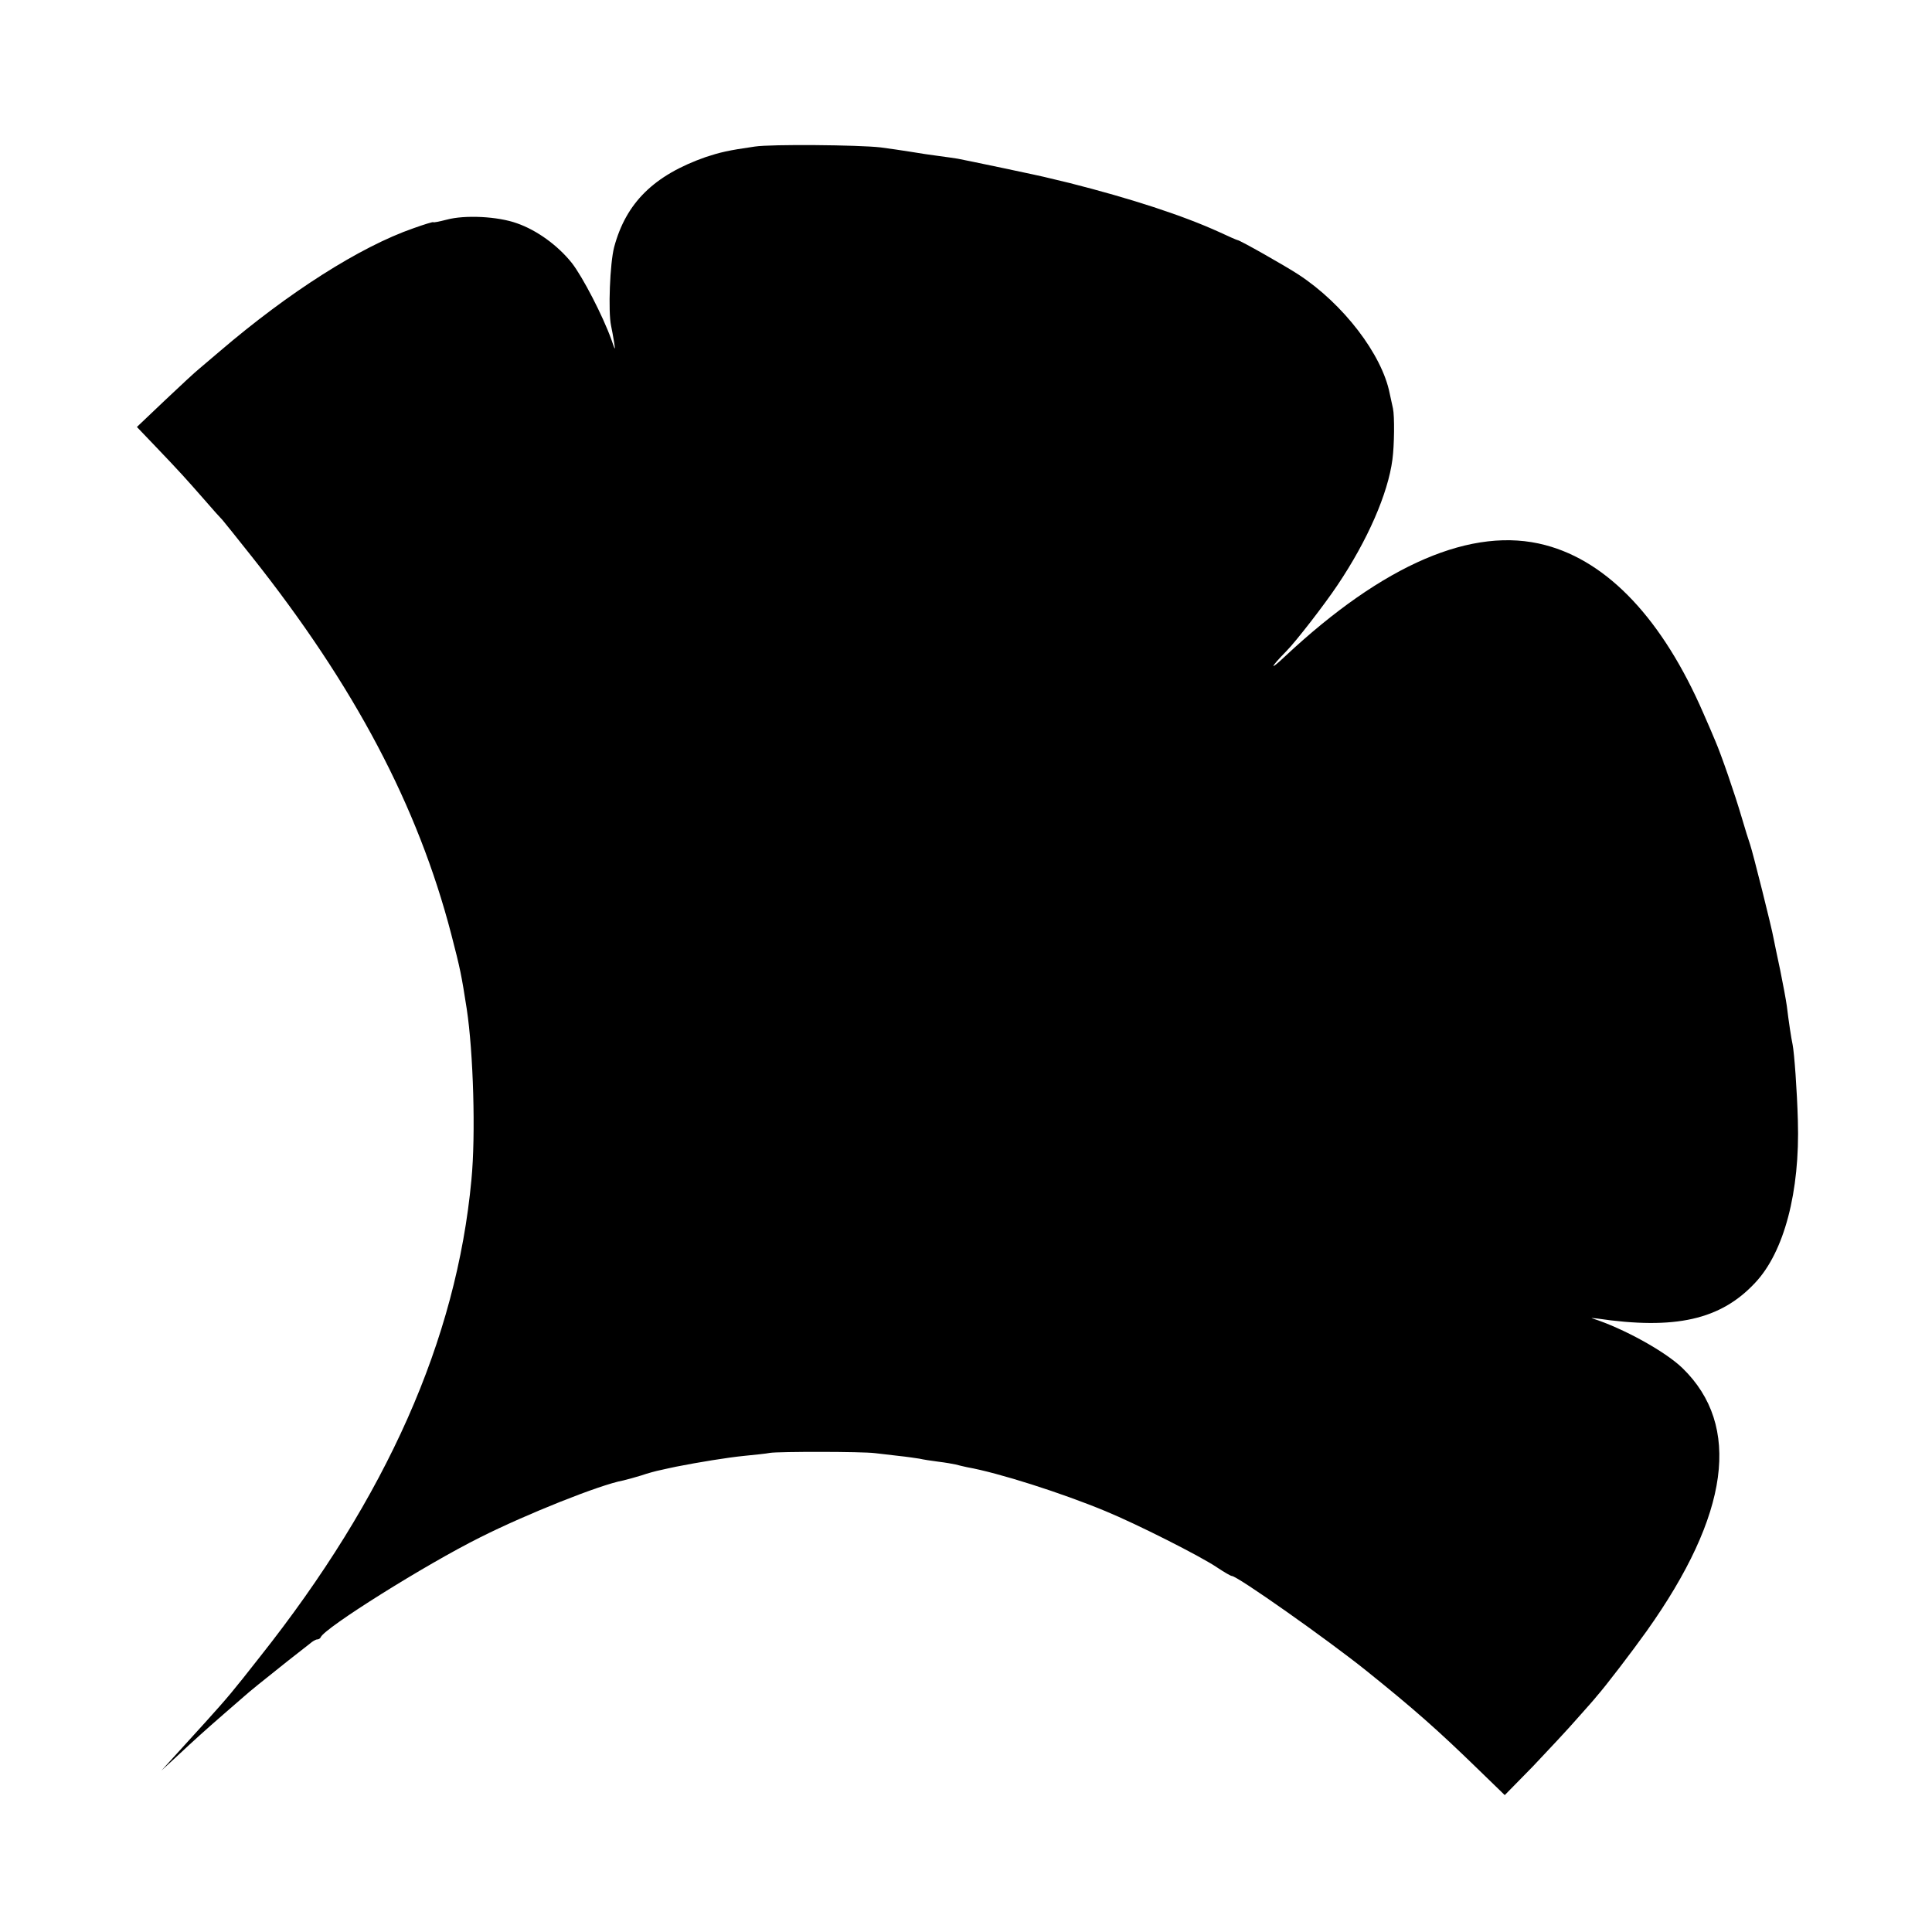
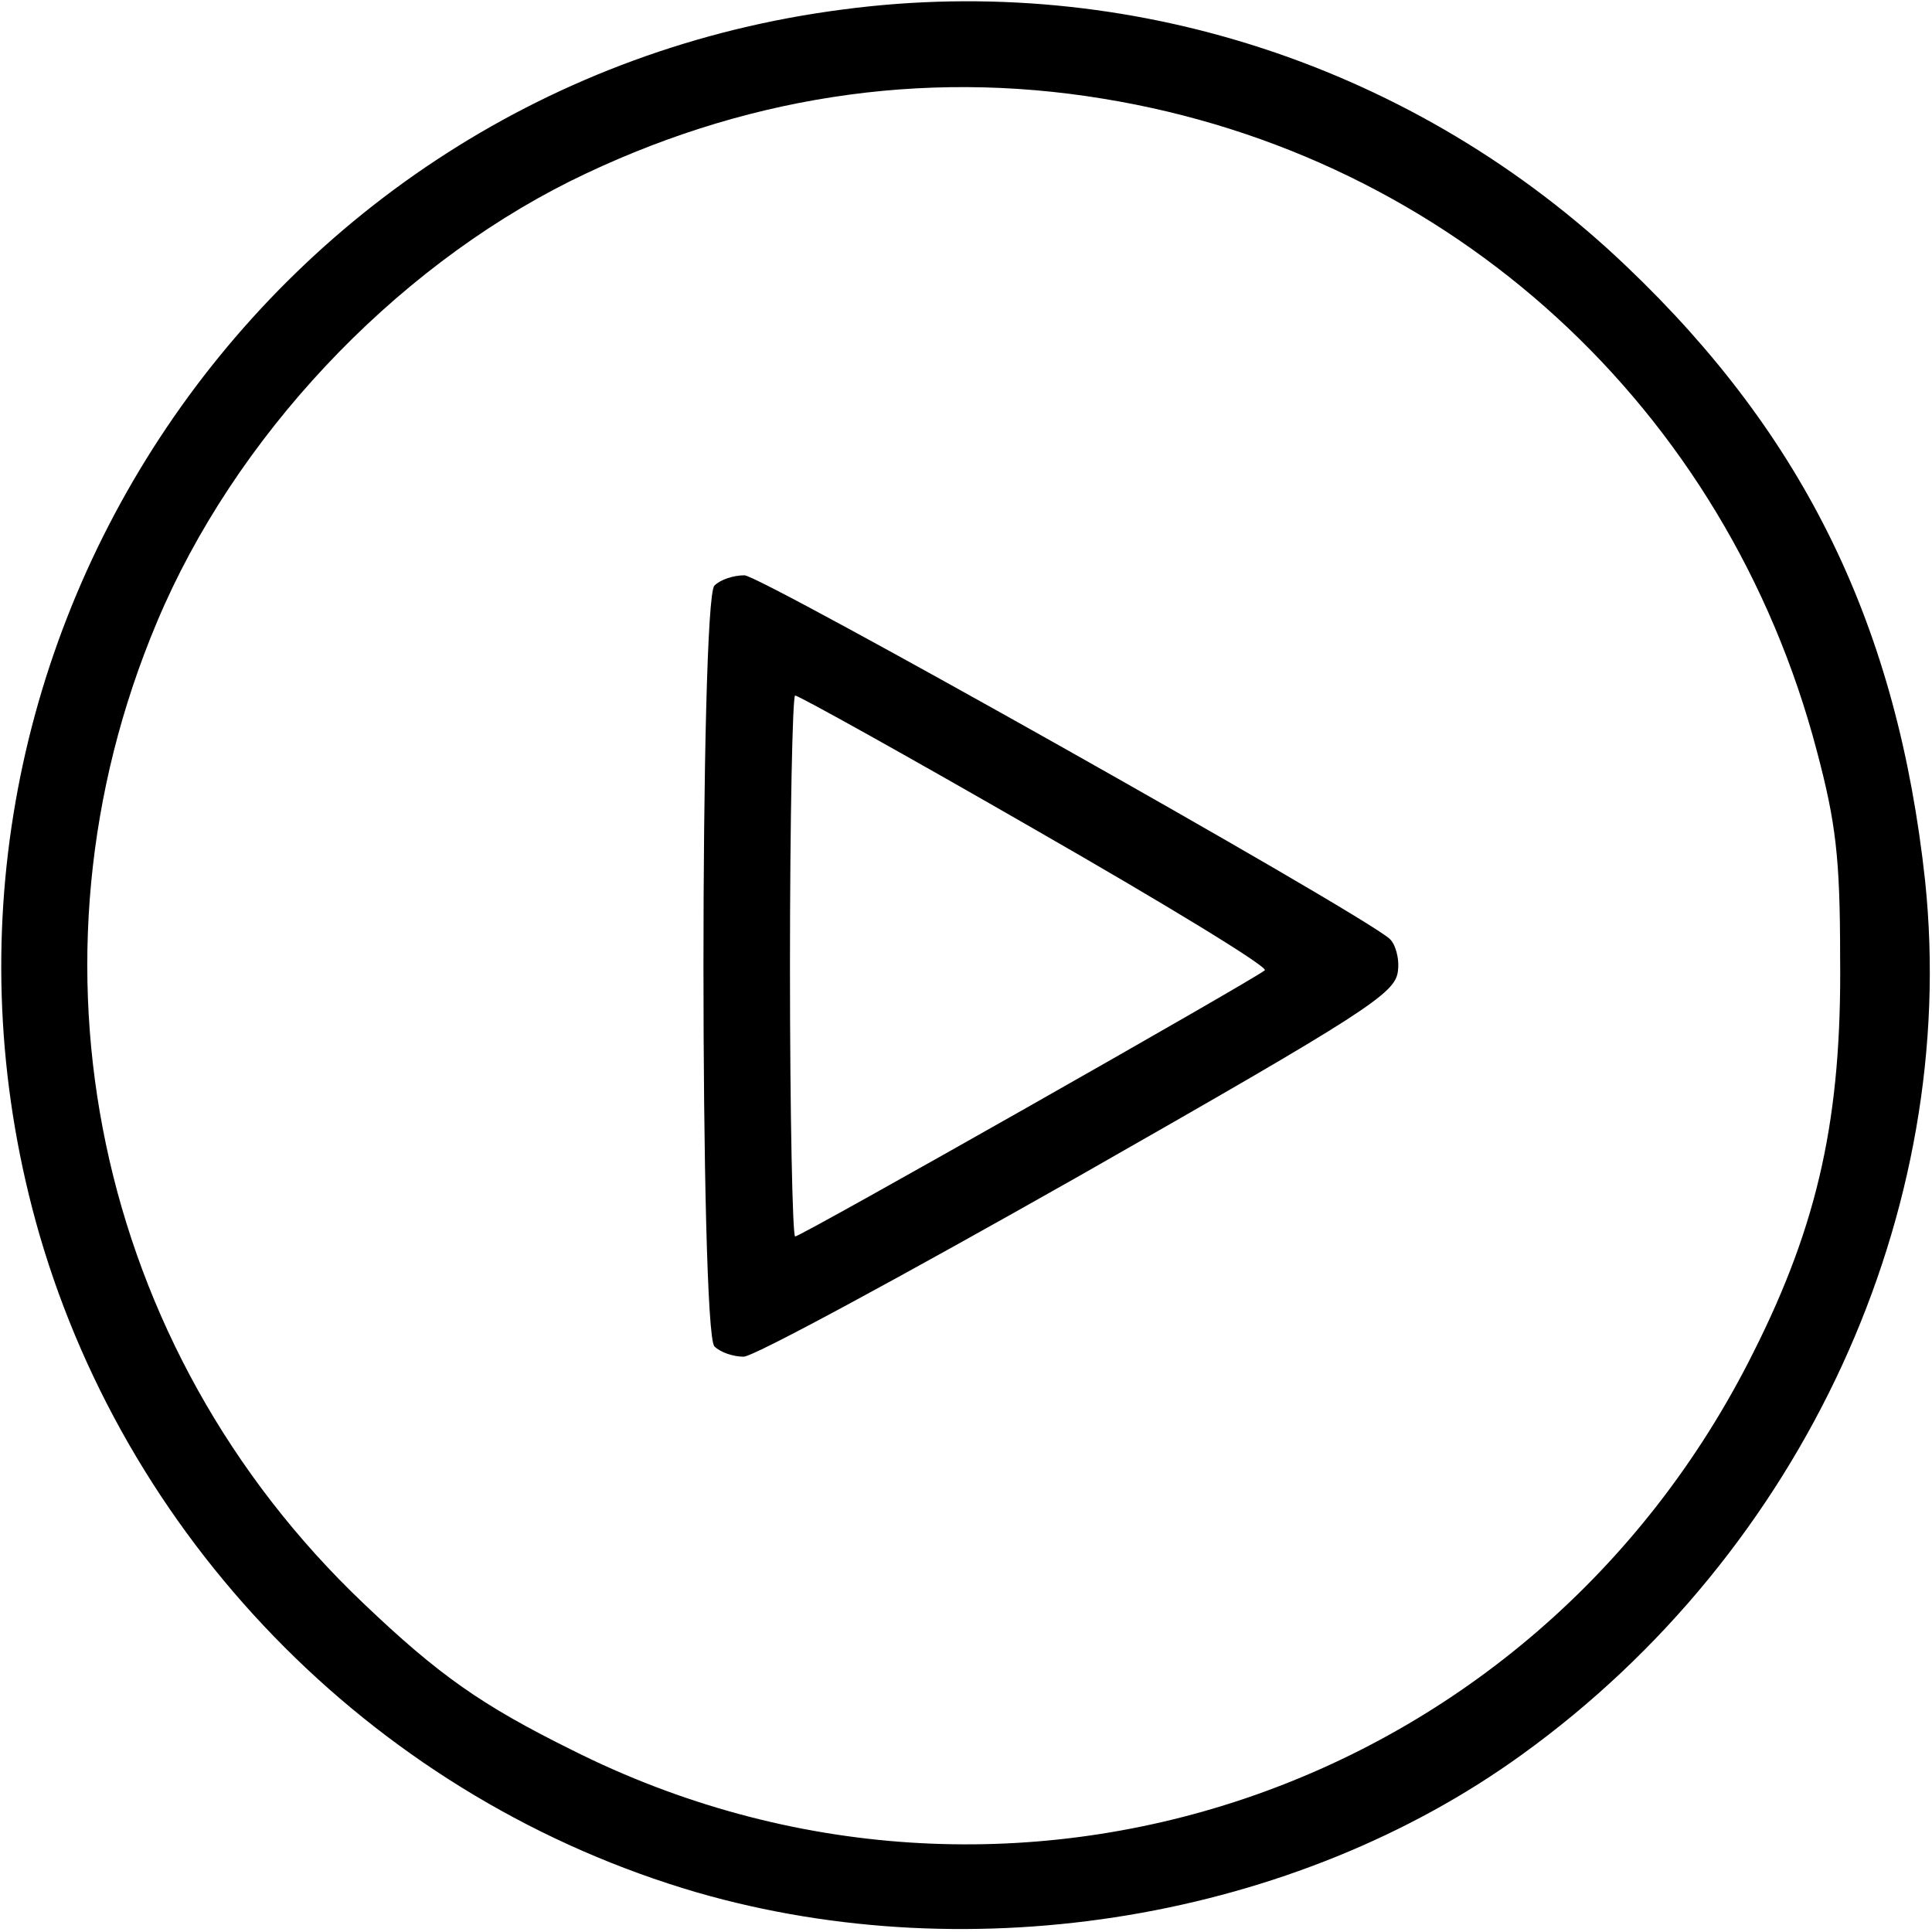
- <svg xmlns="http://www.w3.org/2000/svg" version="1.0" width="700pt" height="700pt" viewBox="0 0 700 700" preserveAspectRatio="xMidYMid meet">
-   <g transform="translate(0,700) scale(0.1,-0.1)" fill="#000000" stroke="none">
-     <path d="M2735 6469 c-98 -14 -126 -21 -178 -38 -188 -66 -289 -166 -332 -327 -15 -58 -22 -232 -11 -284 3 -14 8 -41 11 -60 5 -32 4 -31 -10 10 -31 86 -104 227 -143 277 -51 64 -127 119 -199 144 -69 25 -189 31 -255 13 -27 -7 -48 -11 -48 -9 0 2 -33 -8 -72 -22 -193 -67 -452 -232 -702 -446 -27 -23 -60 -51 -73 -62 -14 -11 -70 -63 -126 -116 l-101 -96 66 -69 c90 -94 114 -121 178 -194 30 -35 60 -68 66 -74 5 -6 53 -65 105 -131 374 -471 603 -905 724 -1370 33 -127 37 -148 56 -270 24 -157 33 -457 17 -620 -54 -579 -307 -1149 -767 -1729 -98 -125 -114 -144 -196 -235 -54 -59 -60 -66 -120 -132 l-40 -44 50 46 c76 71 104 96 175 158 36 31 70 61 76 66 14 13 72 60 154 125 36 28 73 57 83 65 9 8 21 15 26 15 5 0 11 3 13 8 14 34 381 264 578 362 167 84 435 191 518 206 13 3 42 11 65 18 23 8 56 17 72 20 17 4 41 9 55 12 81 16 185 33 245 39 39 4 81 8 95 11 32 5 334 5 380 -1 19 -2 58 -7 86 -10 29 -3 62 -8 75 -10 13 -3 44 -8 69 -11 25 -3 53 -8 62 -10 10 -3 29 -7 42 -10 113 -20 342 -93 501 -159 112 -46 346 -164 406 -205 24 -16 48 -30 52 -30 20 0 346 -230 487 -343 173 -139 259 -215 403 -355 l99 -96 102 104 c55 58 128 136 161 174 33 37 65 73 70 80 32 36 129 163 181 236 301 423 344 745 130 953 -63 61 -216 145 -326 180 -8 2 -1 2 15 0 284 -42 449 -5 574 129 105 111 163 330 155 588 -3 110 -13 245 -19 275 -5 23 -14 82 -21 140 -3 22 -14 81 -24 130 -11 50 -21 101 -24 115 -6 36 -75 311 -85 340 -5 14 -19 59 -31 100 -24 82 -74 227 -95 275 -7 17 -26 62 -43 100 -147 339 -345 550 -573 610 -263 70 -586 -69 -944 -404 -57 -54 -54 -41 5 19 35 35 140 171 186 240 109 162 183 332 199 455 7 51 8 158 2 185 -2 8 -7 33 -12 55 -28 141 -168 324 -330 430 -47 31 -213 125 -221 125 -2 0 -32 13 -66 29 -134 61 -322 122 -543 178 -33 8 -67 16 -75 18 -25 7 -303 65 -330 70 -14 2 -45 7 -70 10 -25 3 -70 10 -100 15 -30 5 -80 12 -110 16 -79 9 -396 12 -455 3z" />
+ <svg xmlns="http://www.w3.org/2000/svg" version="1.0" width="225pt" height="225pt" viewBox="0 0 225 225" preserveAspectRatio="xMidYMid meet">
+   <g transform="translate(0,225) scale(0.1,-0.1)" fill="#000000" stroke="none">
+     <path d="M982 2239 c-683 -88 -1127 -766 -936 -1427 107 -367 399 -659 766 -766 322 -93 696 -31 961 161 327 236 509 632 469 1017 -32 295 -139 517 -348 716 -244 233 -579 343 -912 299z m303 -104 c405 -66 726 -360 831 -760 22 -83 27 -124 27 -240 2 -185 -25 -309 -101 -460 -256 -513 -867 -719 -1376 -463 -105 52 -155 87 -243 171 -312 297 -407 747 -240 1143 90 214 273 409 481 513 198 98 409 131 621 96z" />
+     <path d="M832 1568 c-17 -17 -17 -869 0 -886 7 -7 22 -12 34 -12 12 0 187 95 390 210 337 192 369 213 372 239 2 15 -3 32 -10 38 -42 35 -732 423 -751 423 -13 0 -28 -5 -35 -12z m375 -285 c150 -86 270 -159 266 -163 -13 -11 -540 -310 -547 -310 -3 0 -6 142 -6 315 0 173 3 315 6 315 4 0 130 -70 281 -157z" />
  </g>
</svg>
